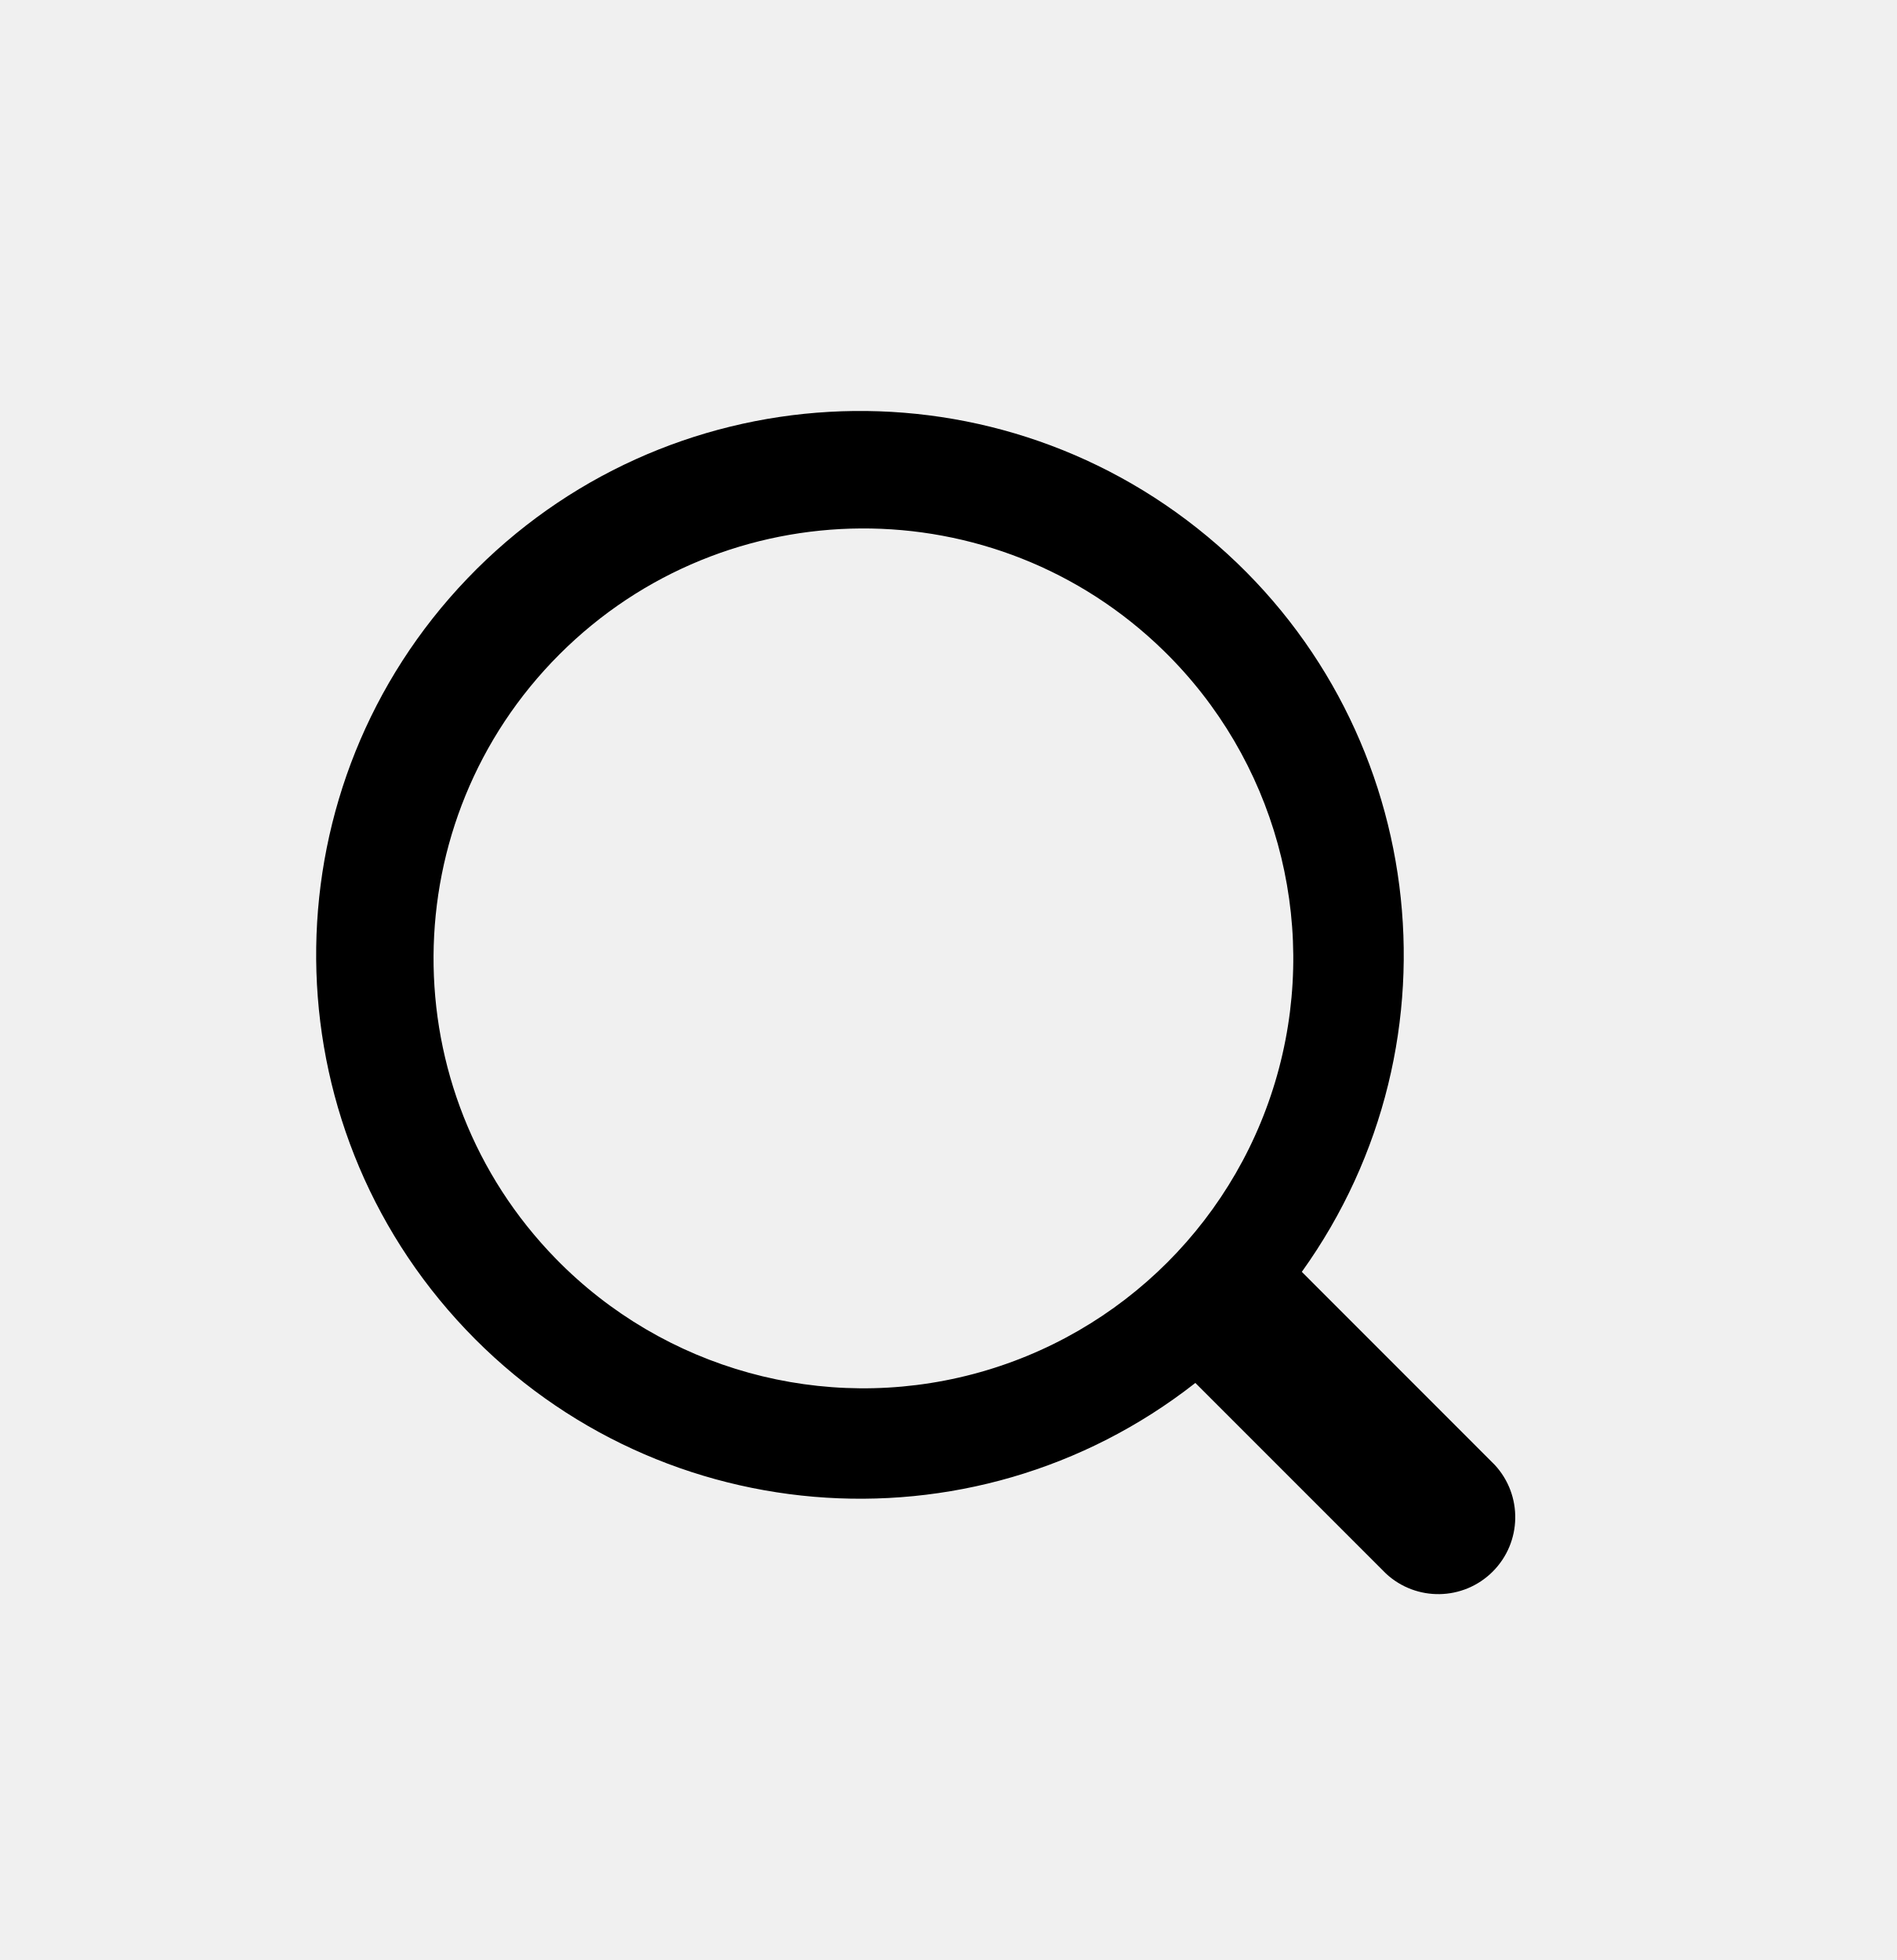
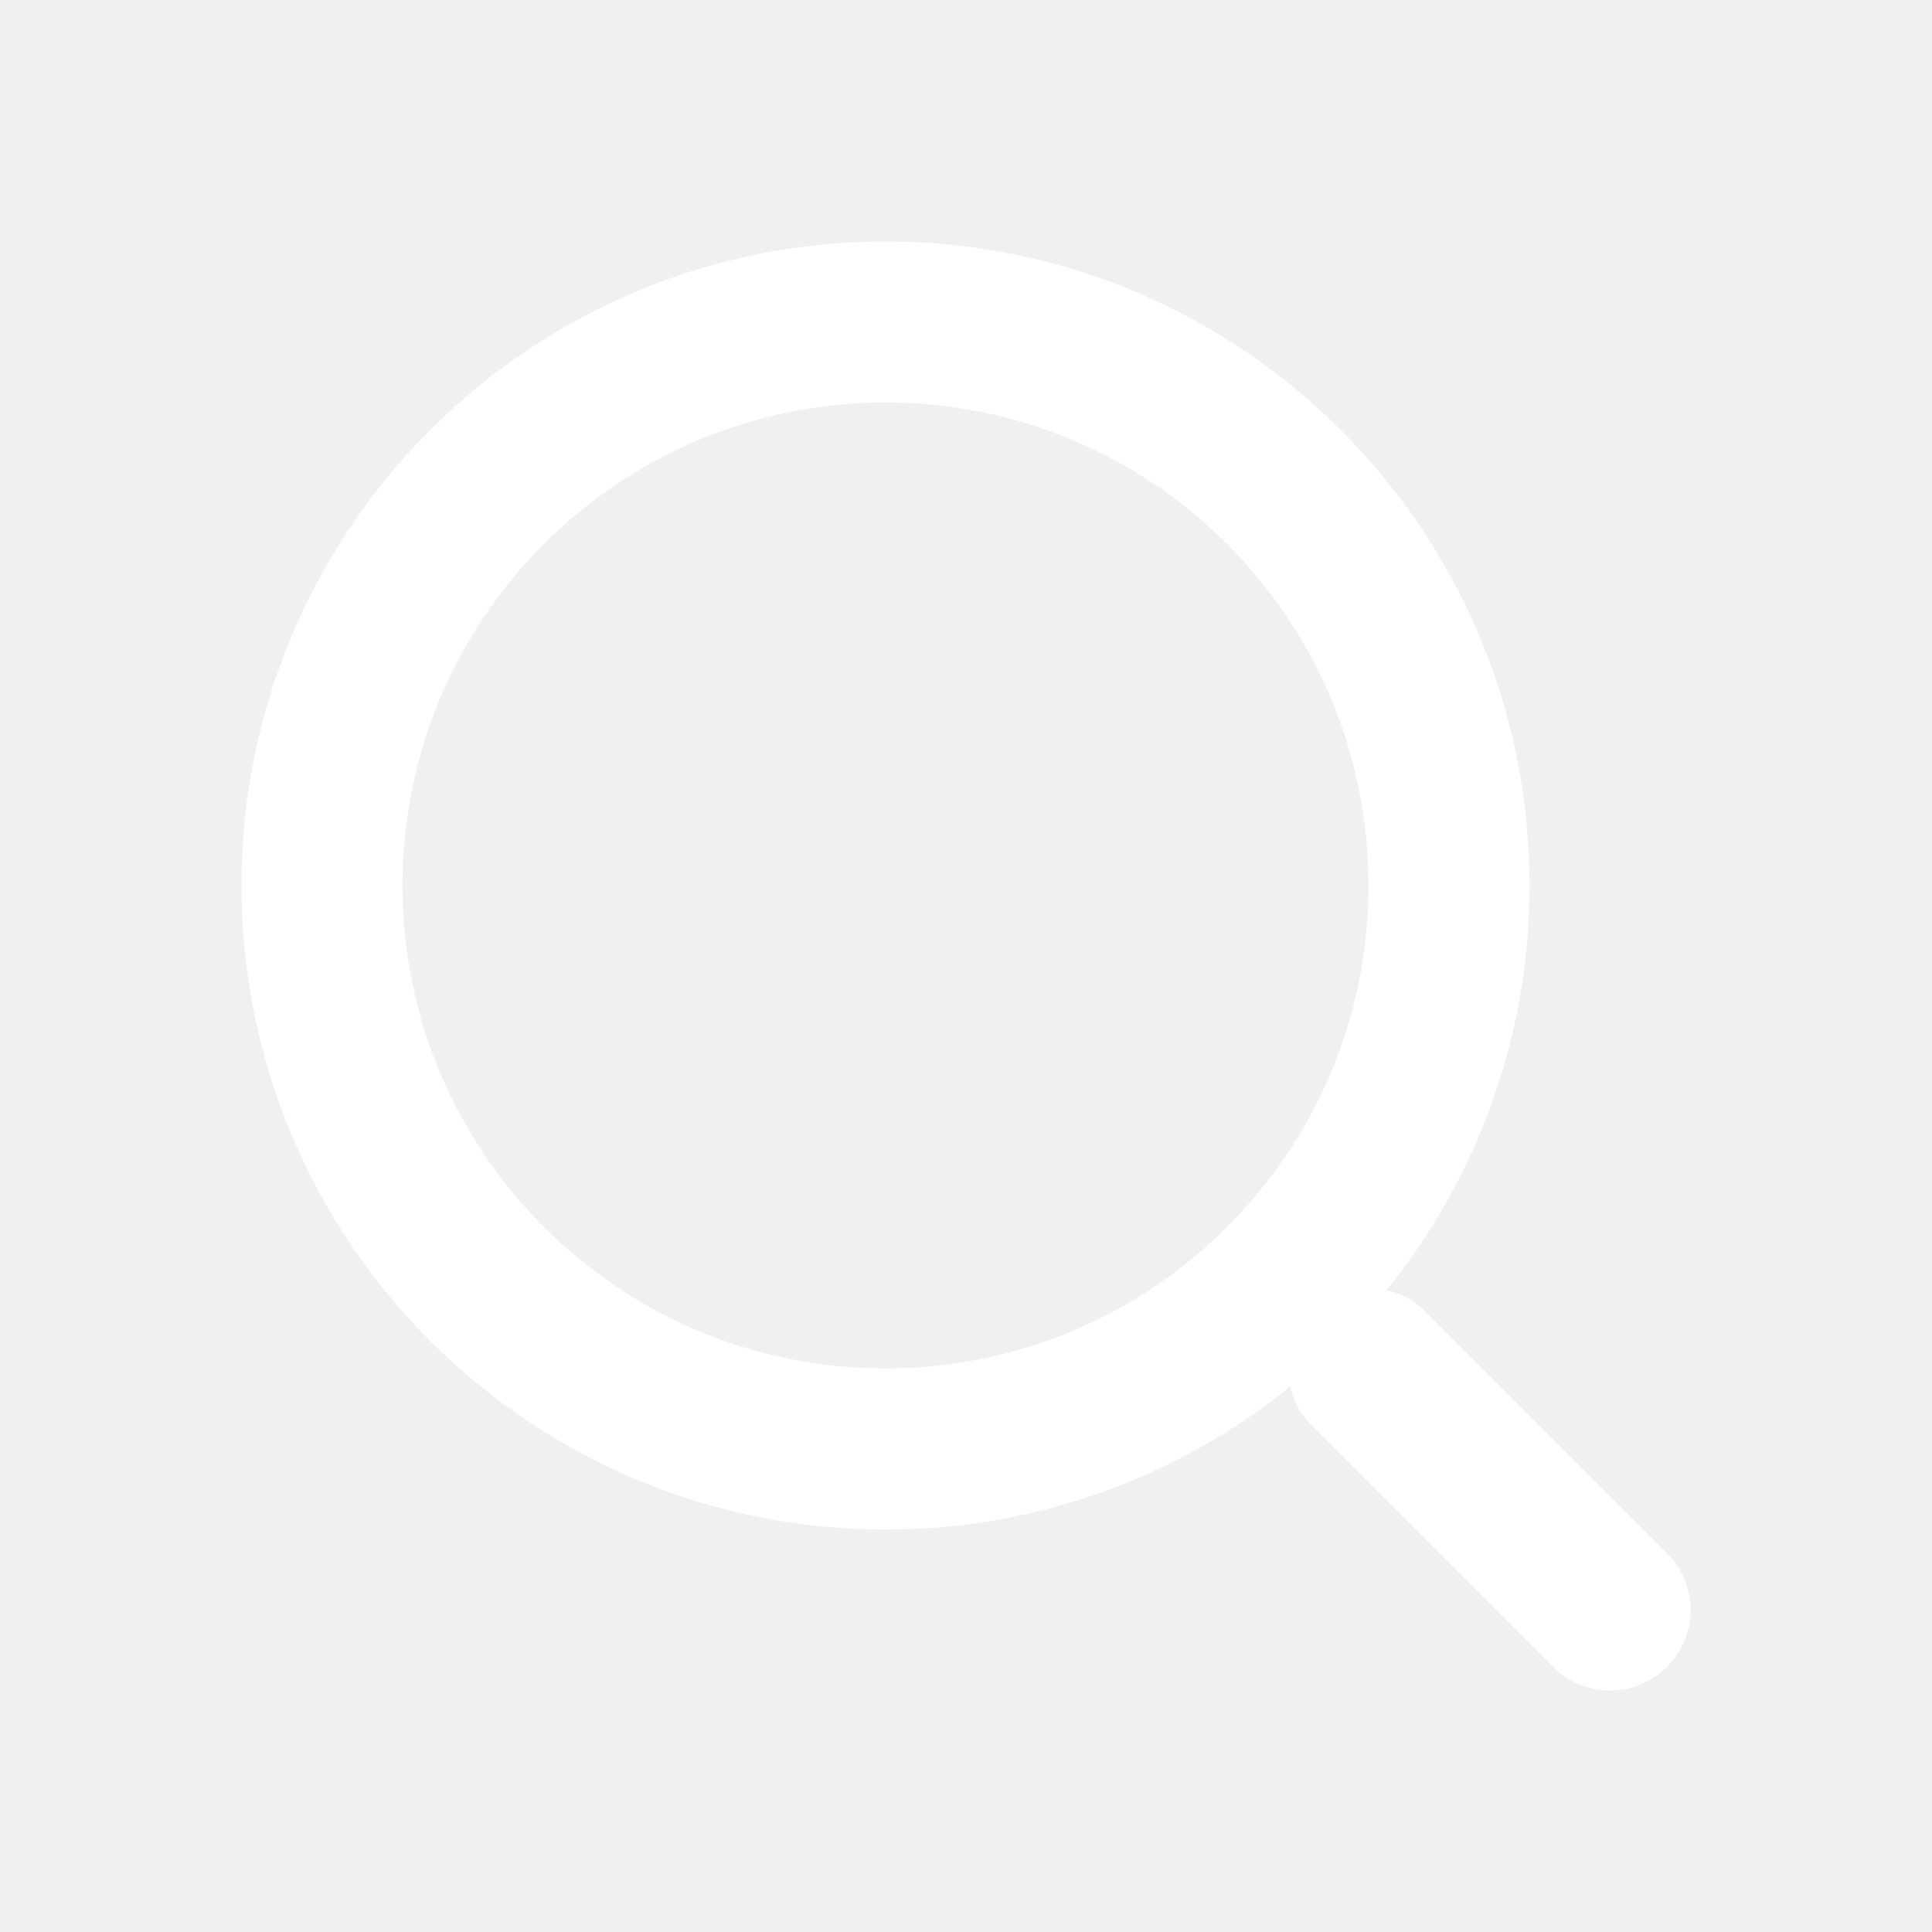
- <svg xmlns="http://www.w3.org/2000/svg" fill="none" viewBox="0 0 30 31">
-   <path fill="currentColor" fill-rule="evenodd" d="M18.41 10.294a6.8 6.8 0 1 1-9.616 9.616 6.8 6.8 0 0 1 9.616-9.616Zm2.183 9.822a8.602 8.602 0 1 0-1.684 1.757l3.014 3.014a1.217 1.217 0 0 0 1.72-1.72l-3.05-3.051Z" clip-rule="evenodd" />
+ <svg xmlns="http://www.w3.org/2000/svg" width="28" height="28" viewBox="0 0 28 28" fill="none">
+   <path fill-rule="evenodd" clip-rule="evenodd" d="M12.833 5.833C8.967 5.833 5.833 8.967 5.833 12.833C5.833 16.699 8.967 19.833 12.833 19.833C16.699 19.833 19.833 16.699 19.833 12.833C19.833 8.967 16.699 5.833 12.833 5.833ZM3.5 12.833C3.5 7.679 7.679 3.5 12.833 3.5C17.988 3.5 22.167 7.679 22.167 12.833C22.167 17.988 17.988 22.167 12.833 22.167C7.679 22.167 3.5 17.988 3.5 12.833Z" fill="white" />
+   <path fill-rule="evenodd" clip-rule="evenodd" d="M19.008 19.009C19.464 18.553 20.203 18.553 20.658 19.009L24.158 22.509C24.614 22.964 24.614 23.703 24.158 24.158C23.703 24.614 22.964 24.614 22.508 24.158L19.008 20.658C18.553 20.203 18.553 19.464 19.008 19.009Z" fill="white" />
</svg>
